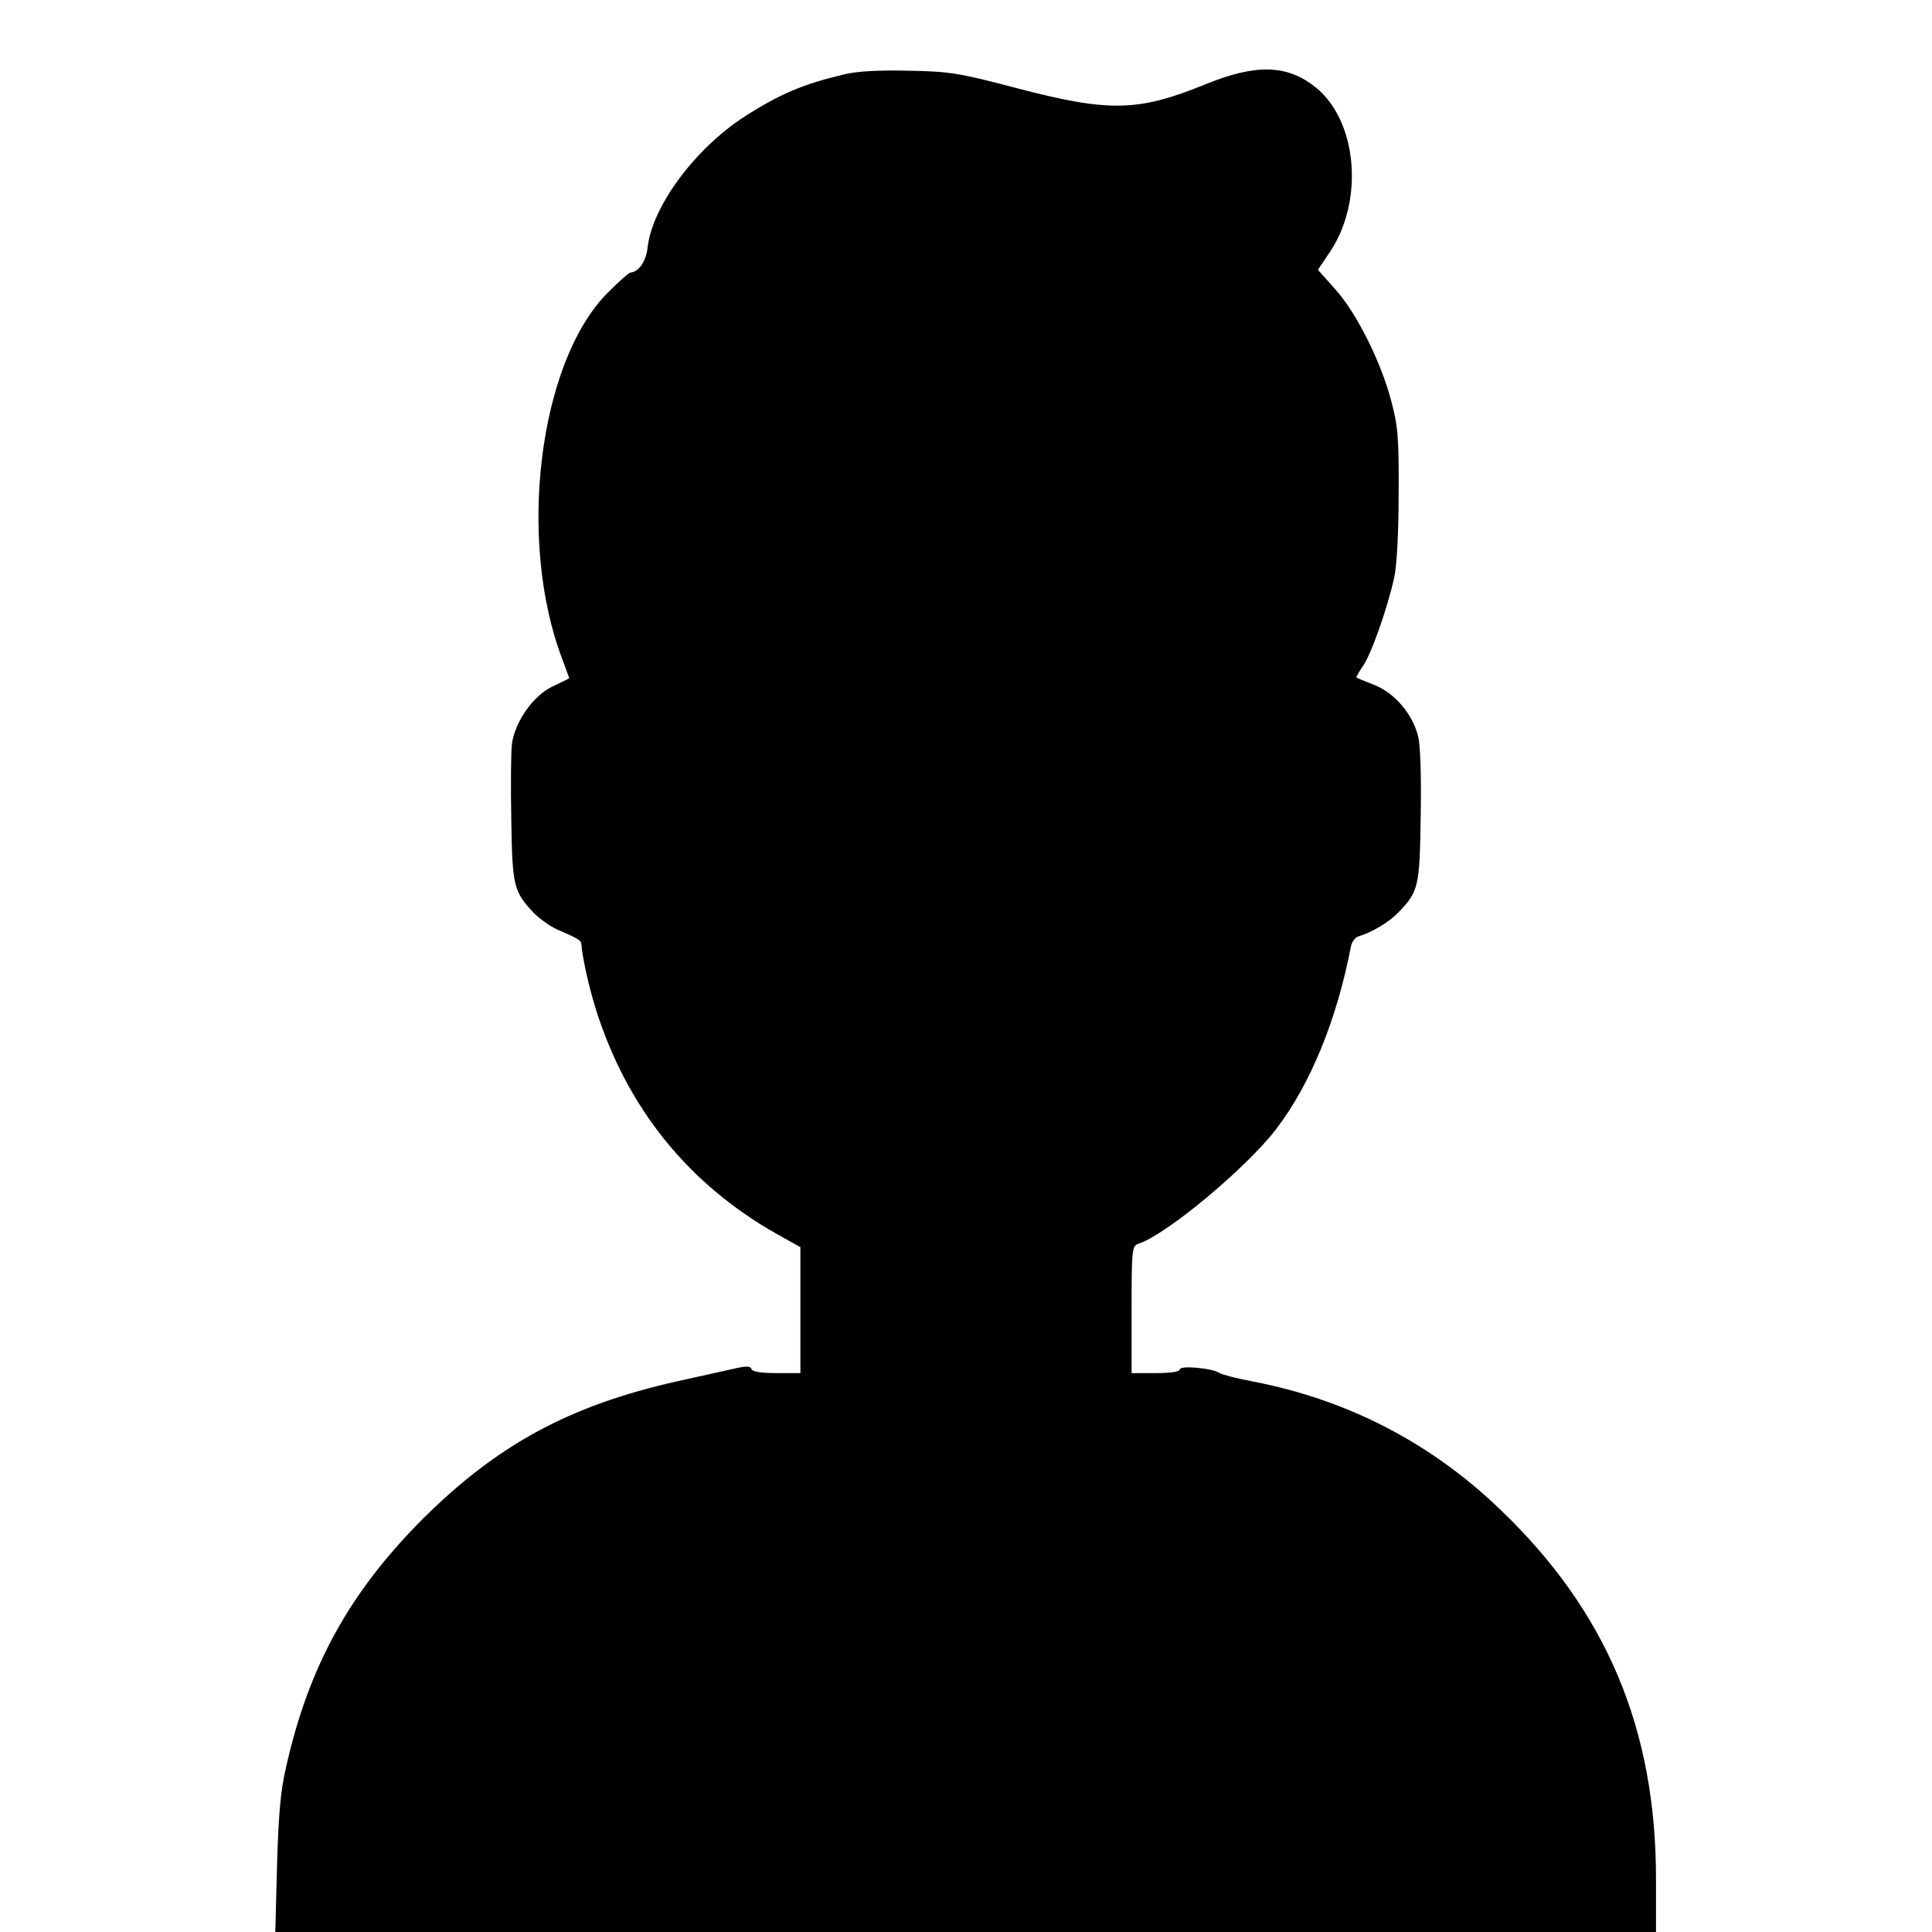
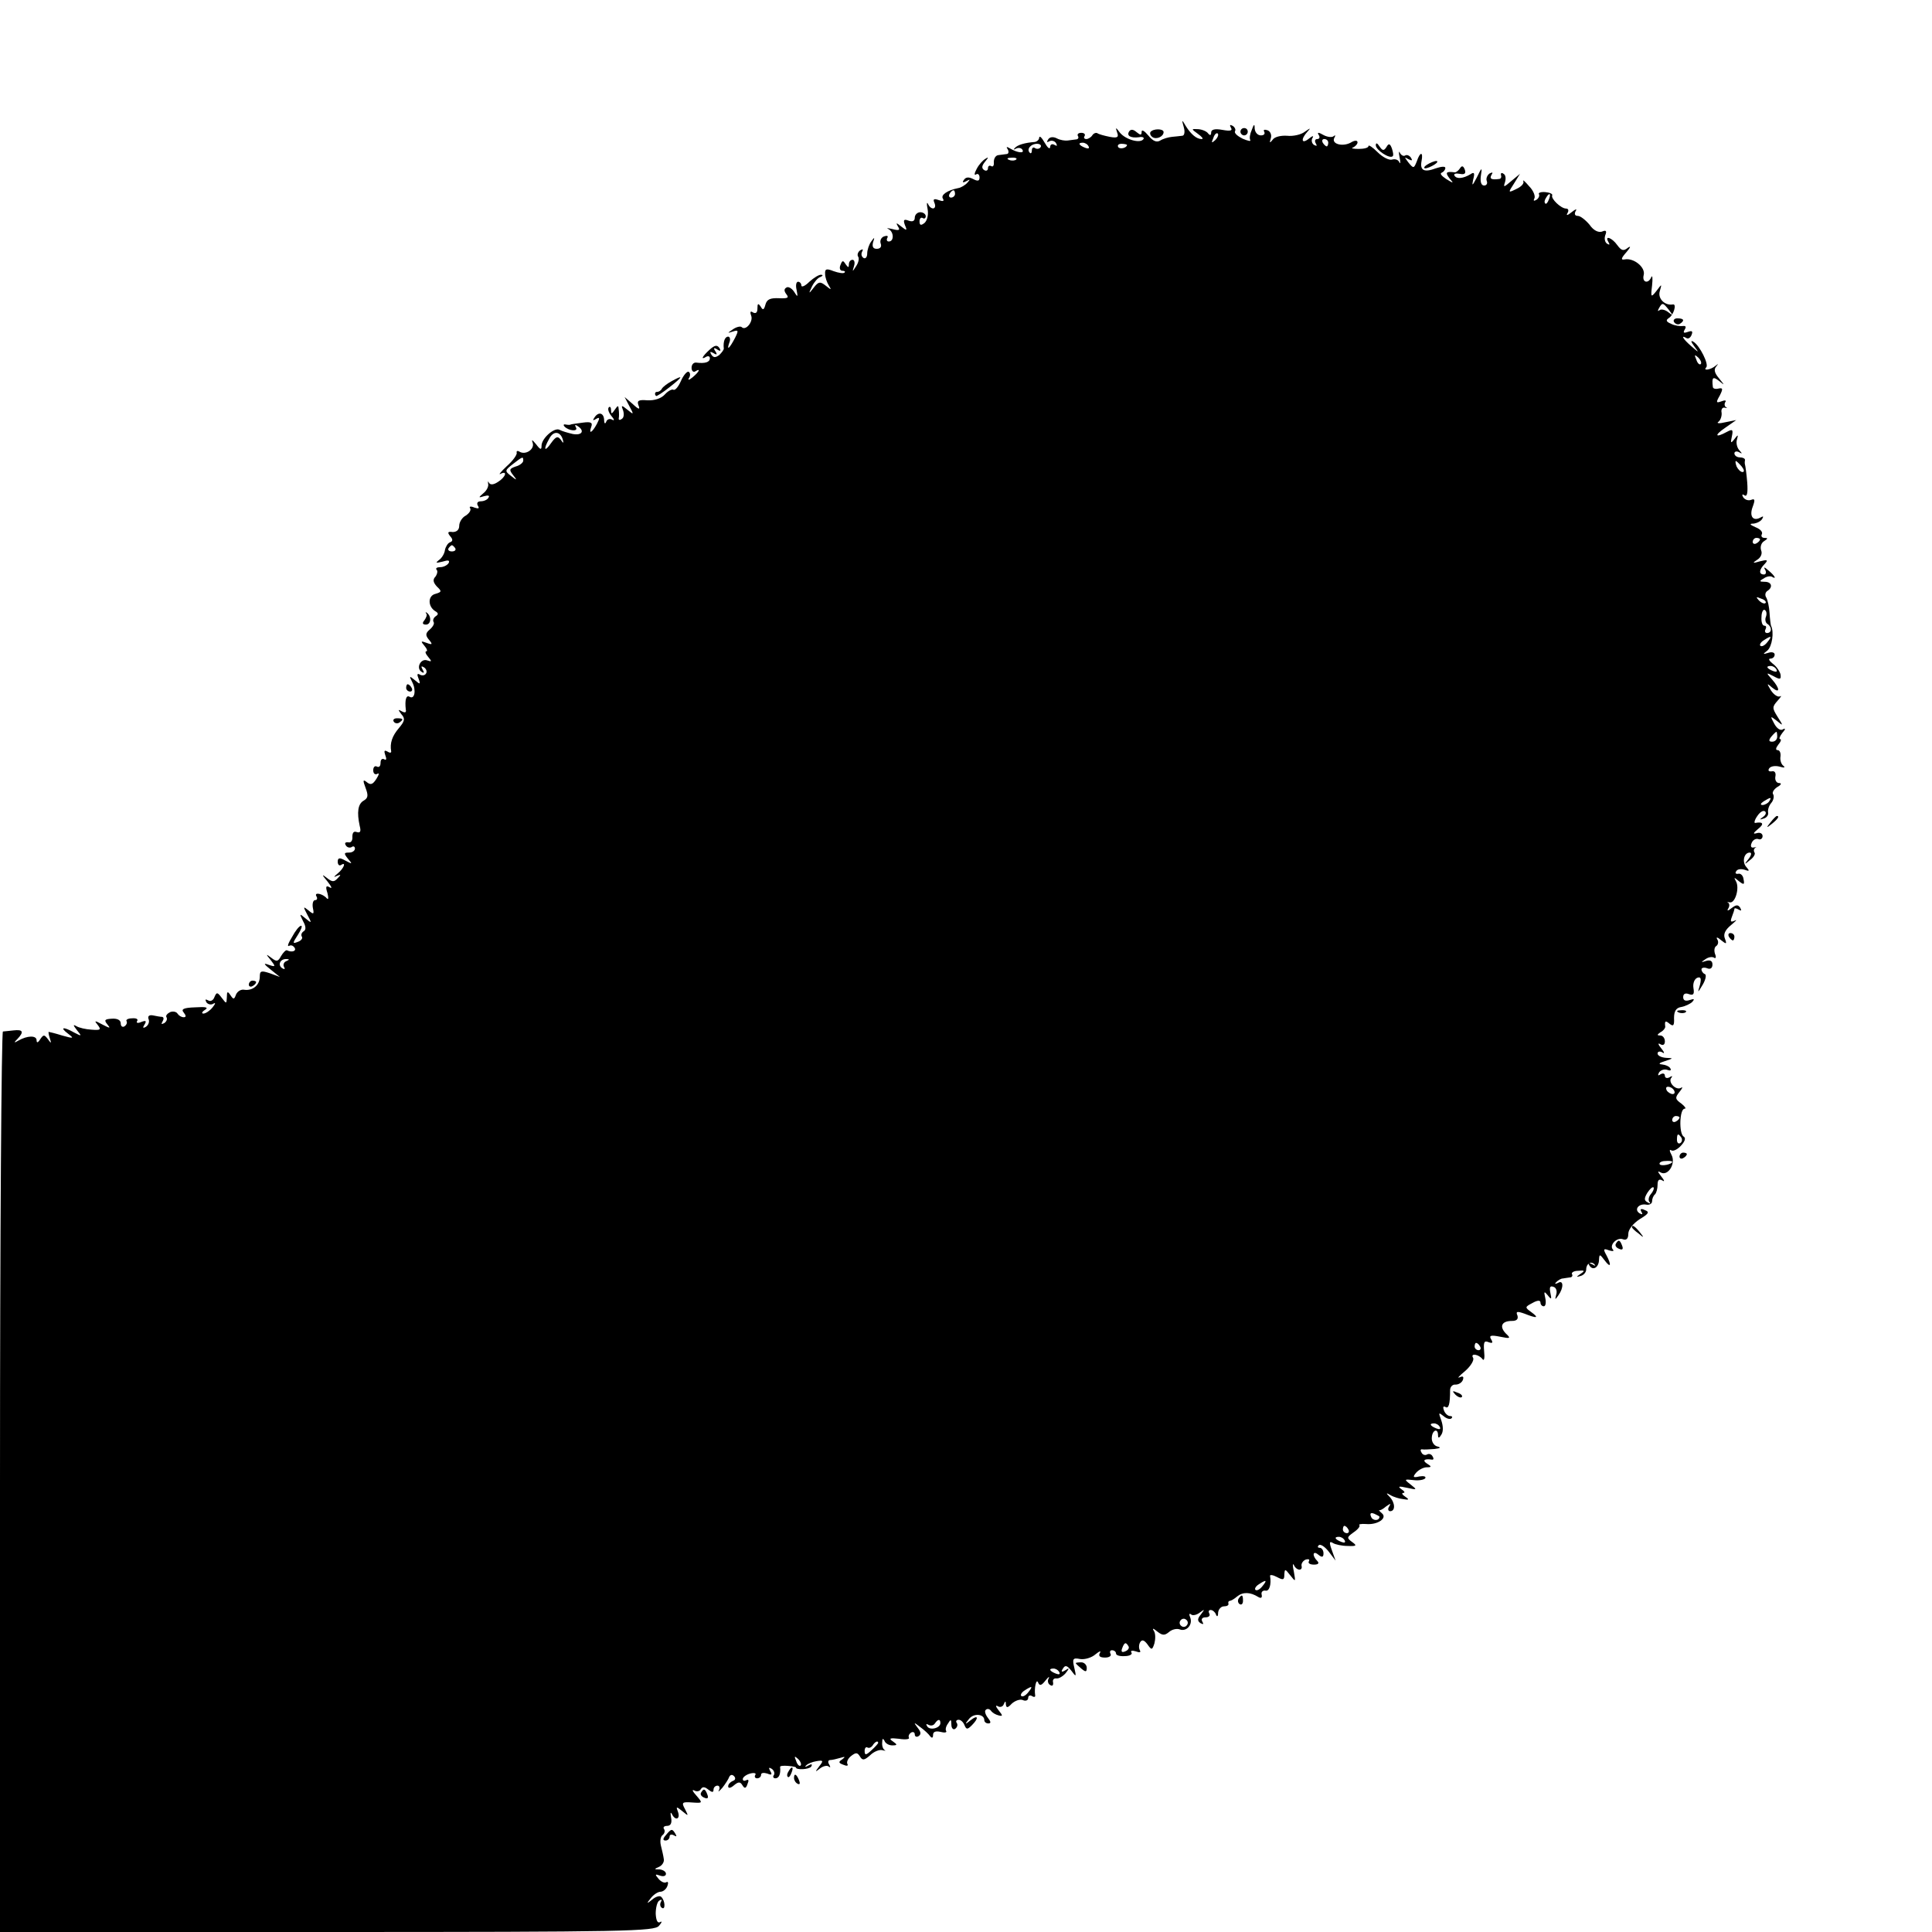
- <svg xmlns="http://www.w3.org/2000/svg" version="1.0" width="560pt" height="560pt" viewBox="0 0 560 560" preserveAspectRatio="xMidYMid meet">
-   <g transform="translate(0,560) scale(0.1,-0.1)" fill="#000000" stroke="none">
-     <path d="M2445 5384 c-117 -28 -184 -56 -287 -122 -144 -93 -268 -261 -281 -380 -4 -39 -26 -71 -50 -72 -4 0 -34 -27 -67 -60 -198 -201 -262 -716 -130 -1061 11 -30 20 -54 20 -55 0 0 -21 -11 -47 -23 -56 -26 -109 -100 -119 -166 -3 -23 -4 -122 -2 -221 3 -195 7 -208 66 -271 17 -17 48 -39 69 -48 58 -25 68 -31 68 -41 3 -38 21 -122 42 -189 90 -286 268 -507 525 -652 l68 -38 0 -182 0 -183 -69 0 c-44 0 -71 4 -73 12 -3 9 -16 9 -54 0 -27 -6 -100 -22 -162 -36 -312 -70 -521 -184 -738 -400 -212 -213 -330 -428 -395 -719 -16 -68 -22 -142 -26 -284 l-5 -193 2001 0 2001 0 0 154 c0 436 -144 777 -453 1072 -200 192 -440 316 -712 369 -49 9 -94 21 -100 25 -17 14 -115 23 -115 11 0 -7 -27 -11 -70 -11 l-70 0 0 184 c0 175 1 185 20 191 79 25 311 218 398 331 100 130 177 318 218 532 3 13 12 25 22 28 40 12 88 41 115 69 59 61 62 74 65 281 2 119 -1 207 -8 232 -17 64 -68 123 -125 146 -28 11 -52 21 -53 22 -2 1 6 15 17 31 24 32 72 168 92 258 8 37 13 131 13 245 1 161 -2 196 -22 270 -30 113 -100 253 -162 322 l-50 56 35 52 c100 149 79 382 -43 478 -82 65 -172 67 -317 8 -197 -80 -279 -82 -550 -11 -163 43 -192 48 -310 50 -87 2 -150 -1 -190 -11z" />
+ <svg xmlns="http://www.w3.org/2000/svg" version="1.0" width="528pt" height="528pt" viewBox="0 0 528 528" preserveAspectRatio="xMidYMid meet">
+   <g transform="translate(0,528) scale(0.1,-0.1)" fill="#000000" stroke="none">
+     <path d="M3235 4933 c4 -13 2 -24 -4 -24 -6 -1 -19 -2 -28 -3 -10 -1 -24 -5 -32 -10 -10 -6 -20 -2 -33 14 -10 12 -18 17 -18 10 0 -10 -3 -10 -14 -1 -9 8 -16 8 -20 2 -8 -12 4 -19 27 -16 9 2 15 -1 12 -5 -8 -13 -48 -2 -64 17 -12 16 -13 16 -8 1 5 -13 1 -16 -20 -12 -15 3 -30 7 -34 10 -4 2 -10 0 -14 -6 -3 -5 -11 -10 -16 -10 -6 0 -8 4 -5 8 3 5 -1 9 -9 9 -8 0 -12 -4 -9 -9 3 -4 0 -9 -5 -9 -6 -1 -17 -2 -23 -3 -7 -1 -21 1 -30 6 -10 5 -20 4 -24 -4 -4 -6 -3 -8 4 -4 6 3 14 1 18 -5 4 -8 3 -9 -4 -5 -7 4 -12 1 -12 -6 -1 -7 -7 -2 -15 12 -8 14 -14 20 -15 14 0 -6 -6 -11 -12 -12 -27 -2 -48 -8 -55 -17 -4 -4 -3 -5 4 -1 6 3 14 2 17 -3 7 -11 -13 -9 -33 3 -10 6 -12 5 -7 -2 4 -7 2 -13 -3 -13 -6 -1 -17 -2 -23 -3 -7 -1 -12 -9 -12 -19 1 -9 -2 -14 -7 -11 -5 3 -9 0 -9 -6 0 -6 -5 -8 -10 -5 -8 5 -7 12 2 23 10 12 10 14 1 8 -7 -4 -18 -16 -24 -28 -6 -11 -7 -18 -2 -15 5 4 10 0 10 -8 0 -10 -5 -11 -18 -4 -12 6 -20 5 -25 -3 -5 -7 -2 -8 7 -3 11 6 11 5 3 -4 -6 -7 -18 -14 -25 -15 -30 -6 -49 -19 -42 -29 4 -7 0 -8 -11 -4 -14 5 -17 3 -12 -8 7 -18 -10 -20 -18 -2 -3 6 -4 0 -1 -14 3 -16 -1 -31 -8 -38 -10 -8 -14 -7 -14 4 0 8 4 12 9 9 4 -3 8 0 8 5 0 6 -7 11 -15 11 -8 0 -15 -7 -15 -15 0 -9 -6 -12 -17 -8 -13 5 -15 2 -10 -12 7 -16 5 -16 -10 -4 -14 11 -15 11 -9 0 7 -10 3 -12 -15 -7 -13 3 -18 3 -11 0 15 -7 16 -34 1 -34 -5 0 -7 4 -4 10 3 5 0 7 -9 4 -8 -3 -12 -12 -9 -20 3 -8 -1 -14 -11 -14 -10 0 -13 6 -10 18 5 14 4 15 -5 2 -6 -8 -11 -23 -11 -33 0 -10 -5 -15 -10 -12 -6 4 -7 11 -4 17 4 7 2 8 -5 4 -6 -4 -9 -12 -6 -17 4 -5 1 -17 -5 -26 -11 -17 -11 -17 -6 0 3 9 1 17 -4 17 -6 0 -10 -6 -10 -12 0 -10 -2 -10 -9 0 -7 11 -9 11 -14 -2 -4 -9 -1 -16 5 -16 6 0 9 -2 6 -5 -3 -3 -16 -1 -30 4 -20 8 -24 6 -23 -8 0 -9 5 -23 10 -31 8 -13 7 -13 -8 -1 -15 12 -20 12 -33 -5 -14 -18 -15 -18 -5 3 6 12 16 24 23 26 7 3 8 6 2 6 -5 1 -20 -8 -32 -19 -12 -12 -22 -16 -22 -10 0 5 -4 10 -9 10 -5 0 -7 -10 -4 -22 4 -21 3 -21 -7 -5 -6 9 -16 15 -21 11 -7 -4 -6 -10 0 -18 8 -10 4 -12 -20 -11 -24 1 -33 -3 -37 -17 -4 -15 -7 -17 -13 -6 -7 10 -9 9 -9 -5 0 -11 -4 -15 -12 -11 -7 5 -9 2 -5 -9 6 -16 -15 -42 -26 -31 -3 3 -14 1 -24 -6 -16 -11 -16 -11 0 -6 15 5 16 3 6 -17 -15 -29 -24 -37 -16 -14 4 9 2 17 -3 17 -9 0 -14 -14 -12 -32 1 -3 -5 -11 -12 -18 -11 -8 -16 -8 -22 1 -5 8 -3 9 6 4 9 -6 11 -4 5 5 -6 9 -4 11 5 5 9 -6 11 -4 6 4 -6 9 -13 8 -27 -5 -20 -18 -25 -29 -9 -19 6 3 10 1 10 -4 0 -11 -13 -15 -37 -12 -7 1 -13 -5 -13 -14 0 -9 5 -13 10 -10 16 10 11 -1 -7 -16 -10 -8 -14 -9 -10 -2 4 6 4 14 -1 17 -4 2 -14 -9 -21 -25 -7 -16 -16 -27 -21 -24 -4 2 -15 -4 -23 -13 -10 -11 -28 -17 -48 -16 -24 2 -29 -1 -24 -14 5 -12 1 -12 -16 4 l-22 19 13 -25 c13 -24 12 -24 -5 -10 -17 14 -18 13 -12 -2 3 -10 2 -20 -4 -23 -5 -4 -9 -3 -8 2 1 4 1 15 0 23 -1 13 -2 13 -11 0 -8 -12 -10 -12 -10 -1 0 8 -3 11 -6 8 -4 -4 -1 -14 7 -24 8 -9 9 -14 2 -10 -6 4 -14 1 -16 -5 -3 -8 -6 -6 -6 5 -1 19 -16 23 -27 5 -5 -7 -3 -8 5 -3 10 6 11 3 2 -14 -13 -24 -23 -29 -15 -7 4 11 -1 14 -23 11 -15 -2 -30 -4 -33 -5 -3 -2 -9 -1 -15 0 -5 1 -6 -2 -2 -6 12 -12 38 -14 31 -2 -4 7 -2 8 4 4 21 -13 13 -27 -13 -22 -13 3 -30 8 -35 11 -14 9 -50 -23 -50 -43 0 -12 -3 -12 -15 4 -11 13 -13 14 -9 3 5 -17 -20 -34 -37 -23 -5 3 -8 1 -7 -3 2 -5 -10 -22 -27 -37 -16 -15 -24 -25 -17 -21 20 10 14 -9 -7 -22 -12 -8 -21 -9 -25 -2 -2 5 -3 4 -2 -3 2 -7 -4 -19 -13 -26 -14 -12 -14 -13 2 -8 11 3 16 2 12 -4 -3 -6 -13 -10 -21 -10 -9 0 -12 -5 -8 -12 5 -8 2 -9 -10 -5 -9 4 -15 3 -11 -2 3 -6 -3 -14 -12 -20 -10 -5 -18 -18 -18 -28 0 -11 -7 -17 -18 -17 -13 2 -15 -1 -7 -11 8 -9 8 -14 0 -17 -6 -2 -12 -12 -14 -21 -1 -10 -9 -23 -17 -28 -10 -8 -7 -8 10 -4 16 5 21 4 17 -4 -4 -6 -14 -11 -23 -11 -9 0 -13 -3 -10 -7 4 -3 2 -12 -3 -19 -8 -8 -6 -16 4 -27 14 -13 13 -15 -4 -20 -21 -5 -21 -34 -1 -47 9 -5 10 -9 2 -14 -6 -4 -9 -11 -6 -16 3 -4 -2 -13 -10 -20 -12 -10 -13 -16 -3 -28 11 -13 10 -15 -6 -9 -16 6 -17 5 -6 -8 7 -8 9 -15 5 -15 -4 0 -2 -7 5 -15 11 -13 10 -14 -2 -10 -18 7 -32 -21 -16 -31 7 -5 8 -2 3 6 -5 9 -4 11 4 6 6 -4 9 -12 5 -17 -3 -5 -10 -6 -16 -3 -8 5 -9 1 -4 -11 6 -16 4 -16 -10 -4 -16 13 -16 12 -7 -6 11 -22 6 -48 -8 -39 -9 5 -13 -9 -10 -35 2 -8 -2 -10 -11 -5 -10 6 -11 5 -1 -8 11 -12 9 -19 -7 -38 -18 -21 -25 -41 -21 -63 1 -5 -4 -5 -10 -1 -9 5 -10 2 -6 -10 4 -10 3 -15 -3 -11 -6 3 -10 -1 -10 -10 0 -9 -4 -13 -10 -10 -5 3 -10 -1 -10 -10 0 -9 5 -13 11 -10 6 4 5 -2 -2 -13 -10 -16 -16 -18 -26 -10 -11 9 -12 6 -4 -15 8 -21 7 -28 -5 -35 -16 -9 -19 -32 -11 -69 4 -15 2 -20 -8 -17 -8 3 -12 -1 -12 -13 1 -10 -4 -17 -11 -15 -8 1 -11 -2 -7 -8 3 -6 11 -8 16 -5 5 4 9 1 9 -4 0 -6 -7 -11 -16 -11 -14 0 -15 -2 -3 -17 13 -15 12 -15 -7 -5 -16 9 -21 8 -21 -3 0 -8 4 -12 9 -9 15 10 8 -9 -9 -23 -11 -9 -12 -12 -3 -7 12 5 13 4 3 -6 -10 -11 -15 -11 -30 1 -14 11 -14 9 2 -10 11 -14 14 -21 6 -16 -10 6 -12 2 -6 -16 3 -13 3 -19 -2 -14 -11 13 -36 18 -28 5 3 -5 2 -10 -4 -10 -5 0 -8 -9 -6 -21 4 -18 2 -19 -12 -7 -15 12 -15 11 -3 -12 13 -24 12 -24 -5 -10 -17 14 -17 14 -7 -7 8 -14 9 -24 2 -28 -6 -4 -8 -10 -5 -15 3 -4 -2 -11 -11 -14 -15 -6 -15 -4 0 19 9 14 13 25 9 25 -5 0 -16 -14 -25 -31 -10 -16 -14 -27 -8 -24 5 3 11 1 15 -5 6 -9 -7 -14 -21 -7 -3 1 -10 -6 -16 -16 -8 -15 -12 -16 -26 -5 -16 12 -16 11 -2 -6 14 -18 13 -19 -5 -13 -16 6 -15 3 5 -13 l25 -20 -27 10 c-24 8 -28 7 -28 -9 0 -23 -19 -39 -42 -36 -9 2 -19 -4 -23 -13 -5 -14 -7 -14 -15 -2 -8 12 -10 11 -10 -5 -1 -19 -1 -19 -14 -2 -12 16 -14 16 -20 2 -3 -9 -11 -13 -17 -9 -8 4 -9 3 -5 -5 4 -6 13 -8 19 -4 7 4 6 0 -2 -10 -7 -9 -19 -17 -25 -17 -6 0 -4 5 4 10 11 7 3 9 -27 7 -31 -1 -39 -5 -31 -14 7 -9 7 -13 0 -13 -6 0 -13 4 -17 10 -3 5 -12 7 -20 4 -8 -4 -13 -10 -10 -14 3 -5 0 -12 -6 -16 -8 -4 -9 -3 -5 4 4 7 4 12 -1 13 -4 0 -16 2 -25 4 -10 2 -15 -2 -12 -10 3 -7 0 -16 -7 -21 -8 -5 -10 -3 -4 6 6 10 4 12 -9 7 -9 -4 -15 -3 -11 3 3 5 -3 8 -14 7 -11 0 -18 -4 -15 -8 2 -4 0 -10 -6 -14 -5 -3 -10 0 -10 8 0 9 -9 14 -24 13 -20 -1 -22 -4 -13 -15 10 -12 8 -12 -13 -1 -22 12 -23 11 -13 -1 10 -13 8 -15 -17 -13 -16 1 -34 5 -42 10 -9 5 -8 2 2 -11 14 -17 14 -18 -7 -7 -30 17 -41 15 -17 -3 17 -13 16 -14 -16 -5 -19 6 -36 10 -37 10 -1 0 0 -8 3 -17 5 -15 4 -16 -5 -3 -10 13 -12 13 -21 0 -6 -10 -10 -11 -10 -3 0 14 -26 13 -50 -1 -12 -7 -13 -6 -2 5 18 19 15 26 -11 23 -12 -1 -25 -3 -29 -3 -4 -1 -8 -555 -8 -1231 l0 -1230 894 0 c823 0 895 2 907 17 8 9 9 14 3 10 -7 -4 -11 5 -12 23 0 16 4 33 10 36 6 4 8 2 4 -4 -3 -6 -2 -13 3 -16 10 -7 9 20 -2 30 -3 4 -15 1 -24 -7 -16 -13 -17 -12 -4 4 7 9 19 17 26 17 7 0 16 7 19 16 3 8 2 13 -3 10 -5 -3 -14 1 -21 9 -11 13 -10 14 4 9 9 -3 16 -1 16 5 0 6 -8 11 -17 12 -16 0 -16 1 -2 7 9 4 15 14 13 22 -1 8 -5 25 -8 37 -3 13 0 25 5 28 5 4 7 11 4 16 -4 5 0 9 8 9 10 0 14 8 11 23 -2 12 -2 16 2 10 9 -20 24 -15 17 5 -6 15 -5 16 12 2 17 -14 17 -14 7 6 -10 18 -8 20 19 18 30 -2 30 -2 12 19 -10 11 -13 17 -6 14 6 -4 15 -3 18 3 5 8 11 7 21 -1 10 -8 14 -8 14 0 0 6 5 11 11 11 5 0 7 -6 4 -12 -4 -7 0 -4 9 6 8 10 17 24 19 30 3 6 8 7 13 2 5 -5 4 -11 -3 -13 -7 -3 -13 -9 -13 -15 0 -6 7 -5 16 3 12 10 17 10 23 0 6 -10 10 -9 14 4 4 9 3 13 -3 10 -6 -3 -10 -2 -10 3 0 5 9 12 20 15 11 3 18 1 14 -4 -3 -5 0 -9 5 -9 6 0 11 4 11 10 0 5 7 6 17 3 12 -5 14 -3 8 7 -5 9 -4 11 4 6 6 -4 9 -12 6 -17 -4 -5 -1 -9 4 -9 10 0 15 12 13 31 -1 3 9 4 21 3 12 -1 22 -3 22 -4 0 -8 36 -6 42 2 4 7 1 8 -8 3 -8 -5 -11 -4 -6 0 4 5 17 10 29 12 18 3 19 1 7 -14 -12 -16 -12 -17 2 -6 9 7 20 9 24 5 5 -4 5 -1 1 6 -4 6 -3 12 3 12 5 0 18 3 28 6 13 4 14 3 5 -4 -11 -7 -11 -10 3 -15 9 -4 14 -3 11 2 -3 5 1 15 10 22 13 10 17 10 24 -1 7 -12 12 -11 28 3 10 10 25 16 33 14 8 -2 11 -2 7 0 -5 3 -8 12 -7 21 0 11 2 12 6 5 2 -7 12 -13 21 -13 15 0 15 2 2 11 -12 8 -8 10 17 7 18 -3 30 -1 27 3 -2 4 0 10 6 14 5 3 10 1 10 -5 0 -6 5 -8 10 -5 8 5 7 12 -2 23 -12 16 -11 16 7 2 11 -8 23 -19 27 -25 5 -6 8 -5 8 4 0 8 7 11 20 8 11 -3 18 -2 16 2 -3 4 -1 13 5 21 7 12 9 12 9 -3 0 -10 5 -15 10 -12 6 4 8 11 5 16 -4 5 -1 9 5 9 6 0 13 -7 16 -15 5 -12 8 -12 20 0 20 20 17 30 -3 14 -16 -13 -17 -12 -5 3 13 17 42 14 42 -3 0 -5 5 -9 11 -9 8 0 7 5 -1 15 -7 9 -10 19 -6 22 4 4 10 3 14 -2 4 -6 13 -11 21 -13 12 -3 12 -1 0 14 -8 10 -9 15 -2 11 6 -4 14 -1 16 5 4 10 6 10 6 0 1 -10 5 -10 16 2 9 8 22 13 30 10 8 -4 15 -1 15 6 0 6 5 8 10 5 6 -4 10 -3 9 2 -3 19 3 47 8 35 4 -10 9 -9 20 5 8 10 12 13 9 6 -4 -6 -2 -15 4 -18 6 -4 9 -1 8 7 -2 7 2 12 9 11 6 -1 17 5 25 14 11 14 11 16 -1 8 -10 -6 -12 -4 -6 5 6 10 11 9 23 -6 13 -18 14 -17 8 8 -6 25 -4 28 16 24 13 -2 32 4 42 13 11 9 16 10 12 4 -5 -9 0 -13 14 -13 12 0 18 5 15 10 -3 6 -1 10 4 10 6 0 11 -4 11 -9 0 -5 11 -8 24 -7 13 0 22 5 18 10 -3 5 2 6 12 3 10 -4 15 -3 11 3 -3 6 -3 15 1 22 5 8 11 6 20 -6 11 -16 13 -16 19 3 3 12 3 26 -1 33 -6 9 -3 9 9 -1 14 -11 20 -11 32 -1 8 7 21 10 29 7 18 -7 36 12 29 32 -4 9 -3 13 2 9 4 -4 15 -2 24 5 14 10 14 10 3 -5 -10 -12 -10 -18 -1 -24 8 -4 9 -3 5 4 -4 7 -1 12 9 12 9 0 13 5 10 10 -3 6 -2 10 4 10 5 0 12 -6 14 -12 3 -8 6 -6 6 5 1 9 8 17 16 17 8 0 14 3 12 8 -1 4 1 7 4 7 3 0 12 5 20 12 16 13 36 12 57 -1 8 -5 12 -3 10 6 -2 7 3 12 10 11 11 -3 17 17 13 40 -1 4 8 3 19 -3 17 -9 20 -8 20 7 1 16 2 16 16 -2 15 -19 15 -19 10 10 -4 17 -3 24 0 18 7 -16 25 -17 21 -2 -1 6 4 14 12 17 8 2 11 0 8 -5 -3 -5 3 -9 14 -9 12 0 15 4 9 10 -15 15 -12 30 3 17 10 -8 14 -7 14 4 0 8 -5 15 -10 15 -6 0 -7 3 -3 7 4 4 16 -3 27 -17 l19 -25 -10 28 c-8 22 -7 26 3 20 6 -4 25 -8 40 -8 25 -1 26 1 12 11 -15 11 -14 13 4 26 12 8 19 17 16 20 -3 2 5 4 18 3 32 -3 59 16 44 29 -7 6 -10 10 -8 9 2 -2 11 3 19 10 13 9 14 9 8 -1 -4 -6 -2 -12 3 -12 15 0 14 23 -1 39 -11 11 -10 12 2 5 8 -5 24 -10 35 -11 16 -3 17 -1 5 7 -8 5 -10 10 -5 10 6 0 3 5 -5 10 -11 8 -7 9 15 4 28 -6 29 -6 10 9 -18 14 -18 15 8 12 15 -2 29 1 32 5 3 5 -4 7 -16 5 -17 -4 -19 -2 -9 10 7 8 20 15 29 15 14 0 14 2 1 10 -14 9 -7 14 13 11 5 -1 6 3 2 9 -3 6 -10 8 -15 5 -5 -3 -12 -1 -15 5 -4 6 -3 10 2 9 4 -1 19 0 33 1 17 2 19 4 8 7 -9 2 -16 13 -15 24 1 21 17 27 17 7 0 -9 3 -9 9 1 6 9 5 24 0 39 -8 22 -8 23 6 12 8 -7 18 -10 22 -6 3 3 2 6 -4 6 -6 0 -14 7 -17 16 -3 8 -2 12 4 9 9 -6 13 7 13 46 0 9 7 16 15 15 8 0 17 5 20 13 3 9 0 11 -9 7 -8 -4 -1 4 15 17 16 14 25 30 22 36 -9 14 16 10 26 -4 4 -5 6 4 4 22 -2 25 0 30 12 25 11 -4 13 -2 7 8 -6 10 -1 12 24 7 29 -6 31 -5 16 9 -18 19 -11 34 17 34 13 0 18 5 15 15 -5 11 -1 12 19 5 35 -14 41 -12 19 4 -18 13 -18 14 3 25 14 8 22 8 22 1 0 -5 4 -10 9 -10 5 0 7 10 4 23 -4 18 -3 19 7 7 10 -13 11 -11 7 7 -3 15 -1 20 9 16 7 -2 10 -12 7 -21 -4 -15 -3 -15 6 -2 15 21 14 43 -1 34 -8 -4 -10 -3 -5 2 5 5 13 10 18 10 5 1 14 2 20 3 5 0 8 5 5 9 -2 4 5 9 17 9 18 2 19 0 7 -8 -13 -9 -13 -10 0 -6 8 2 15 10 15 18 0 16 14 24 23 13 4 -4 1 -4 -7 1 -10 5 -12 4 -7 -4 10 -15 26 -4 26 17 1 15 2 15 15 -2 17 -23 20 -14 5 14 -9 16 -8 19 7 13 10 -3 15 -3 11 2 -11 12 11 35 28 28 9 -3 14 2 14 15 0 12 13 28 31 40 25 15 28 20 14 25 -10 5 -14 3 -9 -5 4 -7 3 -8 -5 -4 -16 10 -3 27 17 24 9 -2 17 2 17 9 0 6 3 15 8 19 4 4 7 16 7 26 0 13 4 17 13 12 7 -5 6 0 -3 11 -10 13 -11 16 -2 11 20 -12 43 24 30 48 -6 11 -6 16 0 12 5 -3 17 3 26 13 11 12 14 21 7 25 -13 9 -11 76 3 76 5 0 1 6 -9 14 -17 12 -18 16 -5 32 8 10 10 15 4 11 -14 -8 -37 16 -26 28 4 5 1 5 -5 1 -7 -4 -13 -2 -13 4 0 6 -5 8 -12 4 -7 -5 -8 -3 -4 5 5 7 15 10 23 7 8 -3 11 -1 8 4 -3 6 -14 10 -23 11 -11 1 -8 4 8 9 24 8 24 8 3 9 -13 1 -23 6 -23 12 0 5 6 7 13 3 7 -5 6 0 -3 11 -9 11 -10 16 -2 11 7 -4 12 -1 12 8 0 9 -6 16 -12 16 -10 0 -10 2 0 9 8 4 13 11 13 15 -2 16 0 18 12 8 10 -8 13 -5 12 16 0 19 6 28 20 30 11 2 25 9 30 14 7 8 5 9 -7 5 -12 -4 -18 -1 -18 8 0 9 6 12 16 8 12 -4 15 0 12 17 -2 13 3 25 11 28 9 3 11 -2 7 -19 -7 -24 -7 -24 8 1 8 14 10 27 5 28 -5 2 -9 8 -9 13 0 4 7 6 15 3 9 -4 15 0 15 10 0 10 -6 13 -17 10 -15 -5 -15 -4 -3 4 8 6 18 8 24 5 5 -4 7 1 3 10 -3 9 -2 19 4 22 5 4 6 12 2 18 -4 7 1 6 10 -2 15 -12 17 -12 11 4 -5 12 1 24 17 37 13 11 18 16 10 12 -11 -5 -13 -3 -8 10 4 10 7 20 7 22 0 3 5 2 12 -2 7 -4 8 -3 4 5 -6 9 -11 9 -24 -1 -10 -8 -13 -8 -9 -1 4 6 4 13 0 16 -5 2 -2 2 4 1 15 -4 28 40 17 58 -6 11 -5 11 8 0 14 -11 16 -10 13 5 -1 10 -8 17 -15 15 -6 -1 -9 2 -5 7 3 6 13 7 23 4 13 -5 14 -3 5 7 -13 14 -7 40 9 40 6 0 4 -8 -3 -17 -13 -16 -12 -17 3 -4 10 7 16 17 13 21 -3 5 -2 10 2 13 5 2 3 2 -4 1 -7 -2 -10 3 -6 12 3 8 11 13 18 11 6 -3 12 1 12 8 0 7 -7 11 -16 8 -11 -3 -10 0 3 11 18 14 15 21 -7 17 -4 -1 -2 8 5 18 7 11 16 17 21 14 5 -3 3 -10 -4 -15 -11 -8 -11 -9 1 -5 8 2 14 10 12 17 -1 7 2 18 9 26 6 7 8 18 5 23 -4 5 2 14 11 20 11 6 13 11 5 11 -7 0 -12 8 -10 18 2 10 -2 16 -10 14 -8 -1 -11 2 -7 8 4 6 16 8 28 5 13 -4 17 -3 11 2 -6 4 -10 16 -8 26 1 9 -2 17 -8 17 -6 0 -5 6 2 15 7 8 9 15 5 15 -4 0 -1 8 6 17 9 10 9 14 2 10 -7 -5 -17 2 -24 15 -12 22 -11 22 7 8 18 -15 18 -14 2 11 -15 24 -15 27 0 44 9 10 12 15 7 12 -6 -3 -17 4 -25 16 -12 20 -12 21 3 8 22 -18 22 -3 0 22 -17 19 -17 20 4 9 18 -10 21 -9 19 5 -2 8 -11 22 -21 29 -10 8 -13 14 -7 14 7 0 12 5 12 11 0 6 -8 8 -17 5 -16 -5 -16 -4 -3 6 13 11 19 51 10 68 -1 3 -3 19 -4 35 -1 17 -5 35 -9 42 -4 6 -3 14 3 18 16 10 12 25 -7 25 -15 0 -16 2 -3 9 8 6 18 7 22 5 15 -9 8 3 -9 17 -11 10 -14 10 -9 2 4 -7 2 -13 -3 -13 -15 0 -14 13 2 29 10 11 7 12 -13 7 -20 -6 -22 -5 -8 4 10 6 15 17 11 26 -3 9 0 20 8 25 11 7 11 9 1 9 -7 0 -10 5 -7 10 3 6 -4 14 -17 19 -16 7 -18 10 -6 10 9 1 20 6 24 13 4 7 3 8 -4 4 -21 -12 -32 3 -22 29 7 19 6 23 -4 19 -8 -3 -17 0 -22 7 -4 7 -3 10 4 5 7 -4 9 8 7 36 -2 24 -5 45 -6 48 -1 3 -1 8 0 13 0 4 -6 7 -14 7 -8 0 -15 5 -15 11 0 5 6 7 13 3 9 -5 9 -4 0 6 -6 7 -9 20 -6 29 4 14 3 14 -7 1 -10 -13 -11 -11 -7 7 4 19 2 21 -13 13 -33 -18 -36 -10 -5 11 l30 21 -30 -6 c-16 -4 -25 -3 -19 1 6 4 10 16 9 25 -2 9 2 15 8 14 7 -2 9 -1 4 1 -4 3 -5 9 -2 14 4 5 -1 6 -11 2 -14 -5 -15 -3 -4 16 9 18 9 22 -4 19 -8 -2 -15 0 -15 5 -3 26 0 29 17 16 16 -13 16 -13 0 7 -12 14 -15 24 -8 32 7 9 7 9 -2 2 -13 -11 -35 -14 -25 -4 8 8 -18 60 -35 70 -8 5 -7 0 2 -12 14 -19 14 -19 -8 0 -22 19 -30 32 -13 22 5 -3 11 1 14 9 4 10 1 12 -10 8 -11 -4 -14 -3 -9 6 5 8 3 11 -5 10 -8 -1 -22 1 -32 6 -14 6 -15 10 -6 16 13 8 22 39 11 37 -22 -4 -42 16 -36 36 6 21 6 21 -9 1 -15 -19 -16 -18 -12 15 2 19 1 29 -2 23 -8 -20 -26 -15 -21 5 6 21 -27 48 -52 43 -11 -2 -10 3 5 20 11 13 13 18 4 12 -12 -10 -18 -8 -29 7 -15 21 -36 28 -24 8 4 -7 3 -8 -4 -4 -6 4 -8 14 -5 23 5 12 2 15 -9 10 -10 -3 -23 3 -34 19 -11 13 -25 24 -32 24 -8 0 -10 5 -6 13 5 7 0 6 -11 -3 -11 -9 -16 -10 -11 -2 4 7 2 12 -4 12 -14 0 -42 27 -38 36 2 4 -7 8 -19 9 -12 1 -20 -2 -17 -6 2 -4 -1 -11 -7 -15 -7 -4 -9 -3 -6 3 4 6 -2 22 -14 34 -11 13 -18 19 -16 14 3 -6 -5 -15 -18 -21 -24 -12 -24 -11 -7 15 l16 26 -24 -20 c-20 -17 -22 -18 -17 -3 3 10 2 20 -4 23 -5 4 -8 2 -7 -3 2 -6 0 -10 -4 -11 -22 -3 -28 0 -22 11 5 7 3 8 -5 4 -7 -5 -10 -14 -8 -20 3 -7 0 -13 -7 -13 -8 0 -11 10 -9 26 4 25 3 25 -11 -4 -12 -23 -14 -25 -10 -6 5 18 3 22 -7 15 -20 -12 -38 -14 -44 -4 -3 5 3 7 14 5 14 -3 18 1 14 12 -4 10 -8 11 -13 3 -4 -6 -10 -11 -14 -11 -24 3 -27 0 -15 -16 13 -15 12 -15 -9 -2 -12 8 -18 15 -12 17 5 2 10 8 10 13 0 5 -11 4 -26 -1 -32 -12 -44 -6 -39 20 5 26 -4 26 -13 -1 -8 -20 -9 -20 -23 -3 -11 15 -12 16 0 9 10 -5 12 -4 7 4 -4 6 -11 9 -16 6 -4 -3 -11 1 -14 7 -3 7 -4 2 -1 -12 3 -14 2 -20 -1 -13 -3 7 -12 9 -19 7 -8 -3 -26 6 -40 20 -14 14 -25 21 -25 17 0 -5 -12 -8 -27 -8 -16 0 -22 2 -15 4 6 3 12 9 12 14 0 6 -8 6 -19 -1 -23 -12 -54 -3 -44 14 3 6 3 8 -2 4 -4 -4 -17 -3 -28 3 -14 8 -18 8 -13 0 4 -6 2 -11 -4 -11 -6 0 -8 -5 -4 -12 4 -7 3 -8 -5 -4 -6 4 -8 13 -4 19 4 7 0 6 -10 -2 -20 -16 -23 -2 -4 19 10 11 9 11 -7 0 -10 -8 -32 -13 -49 -11 -17 1 -34 -3 -39 -11 -8 -10 -9 -9 -5 4 3 9 -1 19 -9 22 -9 3 -12 1 -9 -4 3 -6 -1 -10 -9 -10 -9 0 -16 8 -17 18 0 14 -2 14 -8 -3 -5 -11 -7 -23 -4 -28 2 -4 -7 -2 -21 4 -14 7 -23 15 -21 20 3 4 0 11 -6 15 -8 4 -9 3 -5 -5 5 -8 -1 -10 -23 -6 -21 4 -31 1 -31 -7 0 -8 -3 -9 -8 -3 -4 6 -16 11 -27 12 -20 1 -20 1 -1 -13 11 -8 16 -14 10 -14 -14 0 -29 13 -43 35 -11 19 -12 19 -6 -2z m86 -36 c-10 -9 -11 -8 -5 6 3 10 9 15 12 12 3 -3 0 -11 -7 -18z m309 -7 c0 -5 -2 -10 -4 -10 -3 0 -8 5 -11 10 -3 6 -1 10 4 10 6 0 11 -4 11 -10z m-786 -12 c-3 -5 -10 -6 -15 -3 -5 4 -9 1 -9 -6 0 -7 -3 -10 -6 -6 -9 9 3 24 20 24 8 0 13 -4 10 -9z m131 2 c3 -6 -1 -7 -9 -4 -18 7 -21 14 -7 14 6 0 13 -4 16 -10z m105 4 c0 -8 -19 -13 -24 -6 -3 5 1 9 9 9 8 0 15 -2 15 -3z m-303 -40 c-3 -3 -12 -4 -19 -1 -8 3 -5 6 6 6 11 1 17 -2 13 -5z m-167 -94 c0 -5 -5 -10 -11 -10 -5 0 -7 5 -4 10 3 6 8 10 11 10 2 0 4 -4 4 -10z m1623 -15 c-3 -9 -8 -14 -10 -11 -3 3 -2 9 2 15 9 16 15 13 8 -4z m328 -302 c12 -16 12 -17 -2 -6 -9 7 -20 9 -24 5 -5 -4 -5 -1 -1 6 9 16 11 15 27 -5z m87 -148 c-3 -3 -9 2 -12 12 -6 14 -5 15 5 6 7 -7 10 -15 7 -18z m-3110 -206 c3 -11 2 -12 -6 0 -8 10 -13 8 -26 -10 -18 -26 -22 -18 -5 12 11 22 30 21 37 -2z m-108 -58 c0 -5 -9 -13 -21 -16 -17 -6 -18 -9 -7 -23 12 -15 11 -16 -5 -3 -18 14 -18 15 5 33 27 21 28 21 28 9z m3330 -16 c7 -9 8 -15 2 -15 -5 0 -12 7 -16 15 -3 8 -4 15 -2 15 2 0 9 -7 16 -15z m50 -199 c0 -3 -4 -8 -10 -11 -5 -3 -10 -1 -10 4 0 6 5 11 10 11 6 0 10 -2 10 -4z m-3566 -24 c3 -5 -1 -9 -9 -9 -8 0 -12 4 -9 9 3 4 7 8 9 8 2 0 6 -4 9 -8z m3581 -150 c-3 -3 -11 0 -18 7 -9 10 -8 11 6 5 10 -3 15 -9 12 -12z m1 -38 c-3 -7 -1 -16 4 -19 13 -8 13 -25 -1 -25 -5 0 -7 5 -4 10 3 6 2 10 -3 10 -6 0 -9 11 -8 24 0 13 5 22 9 19 5 -3 6 -11 3 -19z m4 -69 c-7 -9 -15 -13 -19 -10 -3 3 1 10 9 15 21 14 24 12 10 -5z m25 -75 c3 -6 -1 -7 -9 -4 -18 7 -21 14 -7 14 6 0 13 -4 16 -10z m2 -183 c0 -8 -6 -14 -14 -14 -9 0 -10 4 -2 14 6 7 12 13 14 13 1 0 2 -6 2 -13z m-22 -177 c-3 -5 -12 -10 -18 -10 -7 0 -6 4 3 10 19 12 23 12 15 0z m-4053 -437 c-6 -2 -9 -10 -6 -15 4 -7 2 -8 -5 -4 -13 9 -5 26 12 25 9 0 8 -2 -1 -6z m3793 -353 c3 -5 2 -10 -4 -10 -5 0 -13 5 -16 10 -3 6 -2 10 4 10 5 0 13 -4 16 -10z m15 -74 c0 -3 -4 -8 -10 -11 -5 -3 -10 -1 -10 4 0 6 5 11 10 11 6 0 10 -2 10 -4z m5 -55 c3 -5 2 -12 -3 -15 -5 -3 -9 1 -9 9 0 17 3 19 12 6z m-25 -66 c0 -7 -30 -13 -34 -7 -3 4 4 9 15 9 10 1 19 0 19 -2z m-58 -88 c-7 -8 -8 -18 -4 -22 4 -5 1 -5 -5 -1 -10 5 -10 11 -1 26 7 11 14 17 17 15 2 -3 -1 -11 -7 -18z m-467 -417 c3 -5 1 -10 -4 -10 -6 0 -11 5 -11 10 0 6 2 10 4 10 3 0 8 -4 11 -10z m-110 -220 c3 -6 -1 -7 -9 -4 -18 7 -21 14 -7 14 6 0 13 -4 16 -10z m-165 -245 c0 -12 -19 -12 -23 0 -4 9 -1 12 9 8 7 -3 14 -7 14 -8z m-85 -35 c3 -5 1 -10 -4 -10 -6 0 -11 5 -11 10 0 6 2 10 4 10 3 0 8 -4 11 -10z m-10 -30 c3 -6 -1 -7 -9 -4 -18 7 -21 14 -7 14 6 0 13 -4 16 -10z m-225 -125 c-7 -9 -15 -13 -19 -10 -3 3 1 10 9 15 21 14 24 12 10 -5z m-206 -106 c-3 -5 -10 -7 -15 -3 -5 3 -7 10 -3 15 3 5 10 7 15 3 5 -3 7 -10 3 -15z m-160 -58 c3 -5 -1 -11 -9 -14 -9 -4 -12 -1 -8 9 6 16 10 17 17 5z m-189 -71 c3 -6 -1 -7 -9 -4 -18 7 -21 14 -7 14 6 0 13 -4 16 -10z m-85 -55 c-7 -9 -15 -13 -19 -10 -3 3 1 10 9 15 21 14 24 12 10 -5z m-240 -84 c0 -14 -29 -21 -36 -9 -4 6 -3 8 4 4 6 -3 13 -2 17 4 8 12 15 13 15 1z m-170 -54 c0 -2 -8 -11 -18 -20 -15 -14 -19 -15 -19 -2 0 8 4 12 8 9 4 -2 10 0 14 6 6 10 15 14 15 7z m-212 -62 c-3 -3 -9 2 -12 12 -6 14 -5 15 5 6 7 -7 10 -15 7 -18z" />
+     <path d="M3144 4919 c-2 -4 0 -10 6 -14 11 -7 30 2 30 14 0 10 -29 10 -36 0z" />
+     <path d="M3390 4920 c0 -5 5 -10 10 -10 6 0 10 5 10 10 0 6 -4 10 -10 10 -5 0 -10 -4 -10 -10z" />
+     <path d="M3760 4883 c0 -13 38 -38 46 -30 3 2 1 12 -2 21 -5 14 -9 15 -15 4 -7 -11 -11 -10 -19 2 -6 9 -10 11 -10 3z" />
+     <path d="M3900 4830 c-8 -5 -10 -10 -5 -10 6 0 17 5 25 10 8 5 11 10 5 10 -5 0 -17 -5 -25 -10z" />
+     <path d="M4575 4400 c4 -6 11 -8 16 -5 14 9 11 15 -7 15 -8 0 -12 -5 -9 -10z" />
+     <path d="M1835 4238 c-11 -6 -23 -15 -26 -20 -3 -6 -9 -9 -13 -9 -6 1 -8 -7 -3 -11 1 -2 18 9 37 24 37 29 39 35 5 16z" />
+     <path d="M1165 3603 c3 -3 0 -11 -5 -18 -7 -8 -5 -12 4 -12 14 0 16 22 3 32 -4 3 -5 2 -2 -2z" />
+     <path d="M1110 3400 c0 -5 5 -10 11 -10 5 0 7 5 4 10 -3 6 -8 10 -11 10 -2 0 -4 -4 -4 -10z" />
+     <path d="M1076 3308 c3 -5 10 -6 15 -3 13 9 11 12 -6 12 -8 0 -12 -4 -9 -9z" />
+     <path d="M4839 3033 c-13 -16 -12 -17 4 -4 16 13 21 21 13 21 -2 0 -10 -8 -17 -17z" />
+     <path d="M4725 2720 c3 -5 8 -10 11 -10 2 0 4 5 4 10 0 6 -5 10 -11 10 -5 0 -7 -4 -4 -10z" />
+     <path d="M680 2589 c0 -5 5 -7 10 -4 6 3 10 8 10 11 0 2 -4 4 -10 4 -5 0 -10 -5 -10 -11z" />
+     <path d="M4588 2513 c7 -3 16 -2 19 1 4 3 -2 6 -13 5 -11 0 -14 -3 -6 -6z" />
+     <path d="M4590 2119 c0 -5 5 -7 10 -4 6 3 10 8 10 11 0 2 -4 4 -10 4 -5 0 -10 -5 -10 -11z" />
+     <path d="M4460 1926 c0 -2 8 -10 18 -17 15 -13 16 -12 3 4 -13 16 -21 21 -21 13z" />
+     <path d="M4416 1881 c-3 -5 1 -11 9 -14 9 -4 12 -1 8 9 -6 16 -10 17 -17 5z" />
+     <path d="M3977 1469 c7 -7 15 -10 18 -7 3 3 -2 9 -12 12 -14 6 -15 5 -6 -5z" />
+     <path d="M3385 911 c-3 -5 -2 -12 3 -15 5 -3 9 1 9 9 0 17 -3 19 -12 6z" />
+     <path d="M2940 735 c0 -2 7 -8 15 -15 12 -10 15 -10 15 2 0 8 -7 15 -15 15 -8 0 -15 -1 -15 -2z" />
+     <path d="M2155 439 c-4 -6 -5 -12 -2 -15 2 -3 7 2 10 11 7 17 1 20 -8 4z" />
+     <path d="M2170 421 c0 -6 4 -13 10 -16 6 -3 7 1 4 9 -7 18 -14 21 -14 7z" />
+     <path d="M1916 381 c-3 -5 1 -11 9 -14 9 -4 12 -1 8 9 -6 16 -10 17 -17 5z" />
+     <path d="M1820 265 c-9 -10 -9 -15 -1 -15 6 0 11 5 11 11 0 5 5 7 12 3 7 -4 8 -3 4 4 -9 15 -11 15 -26 -3z" />
  </g>
</svg>
